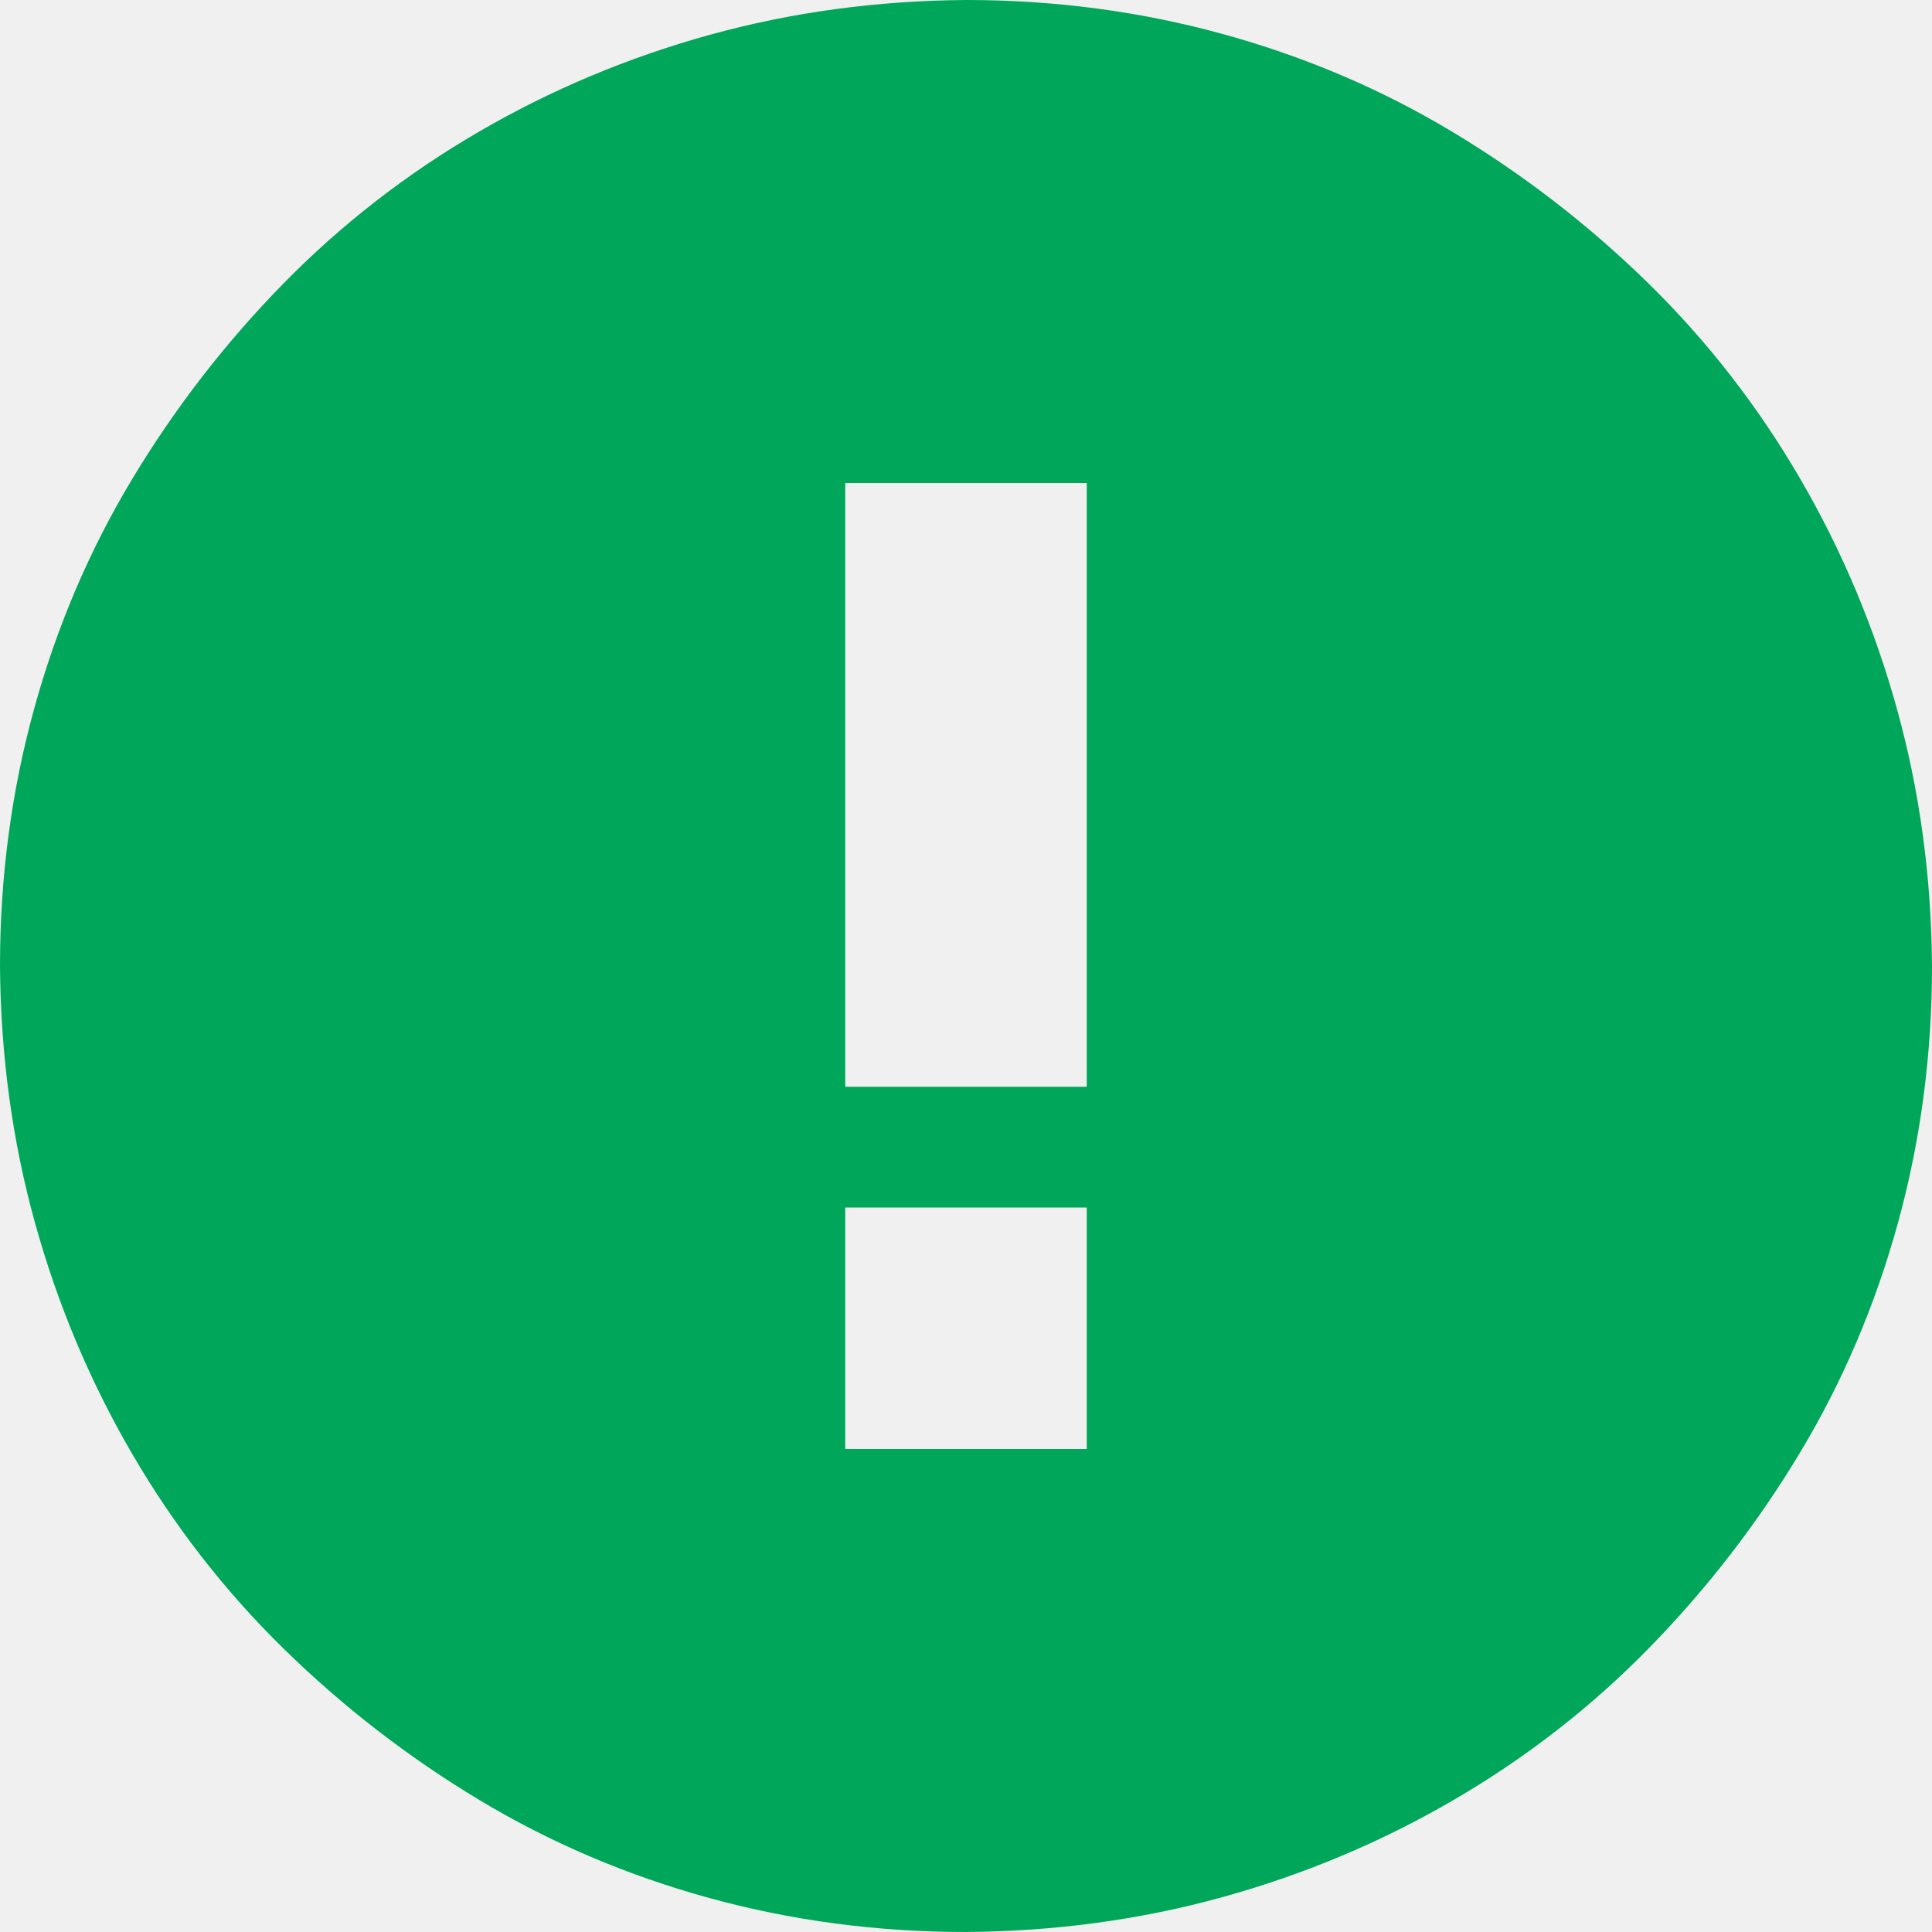
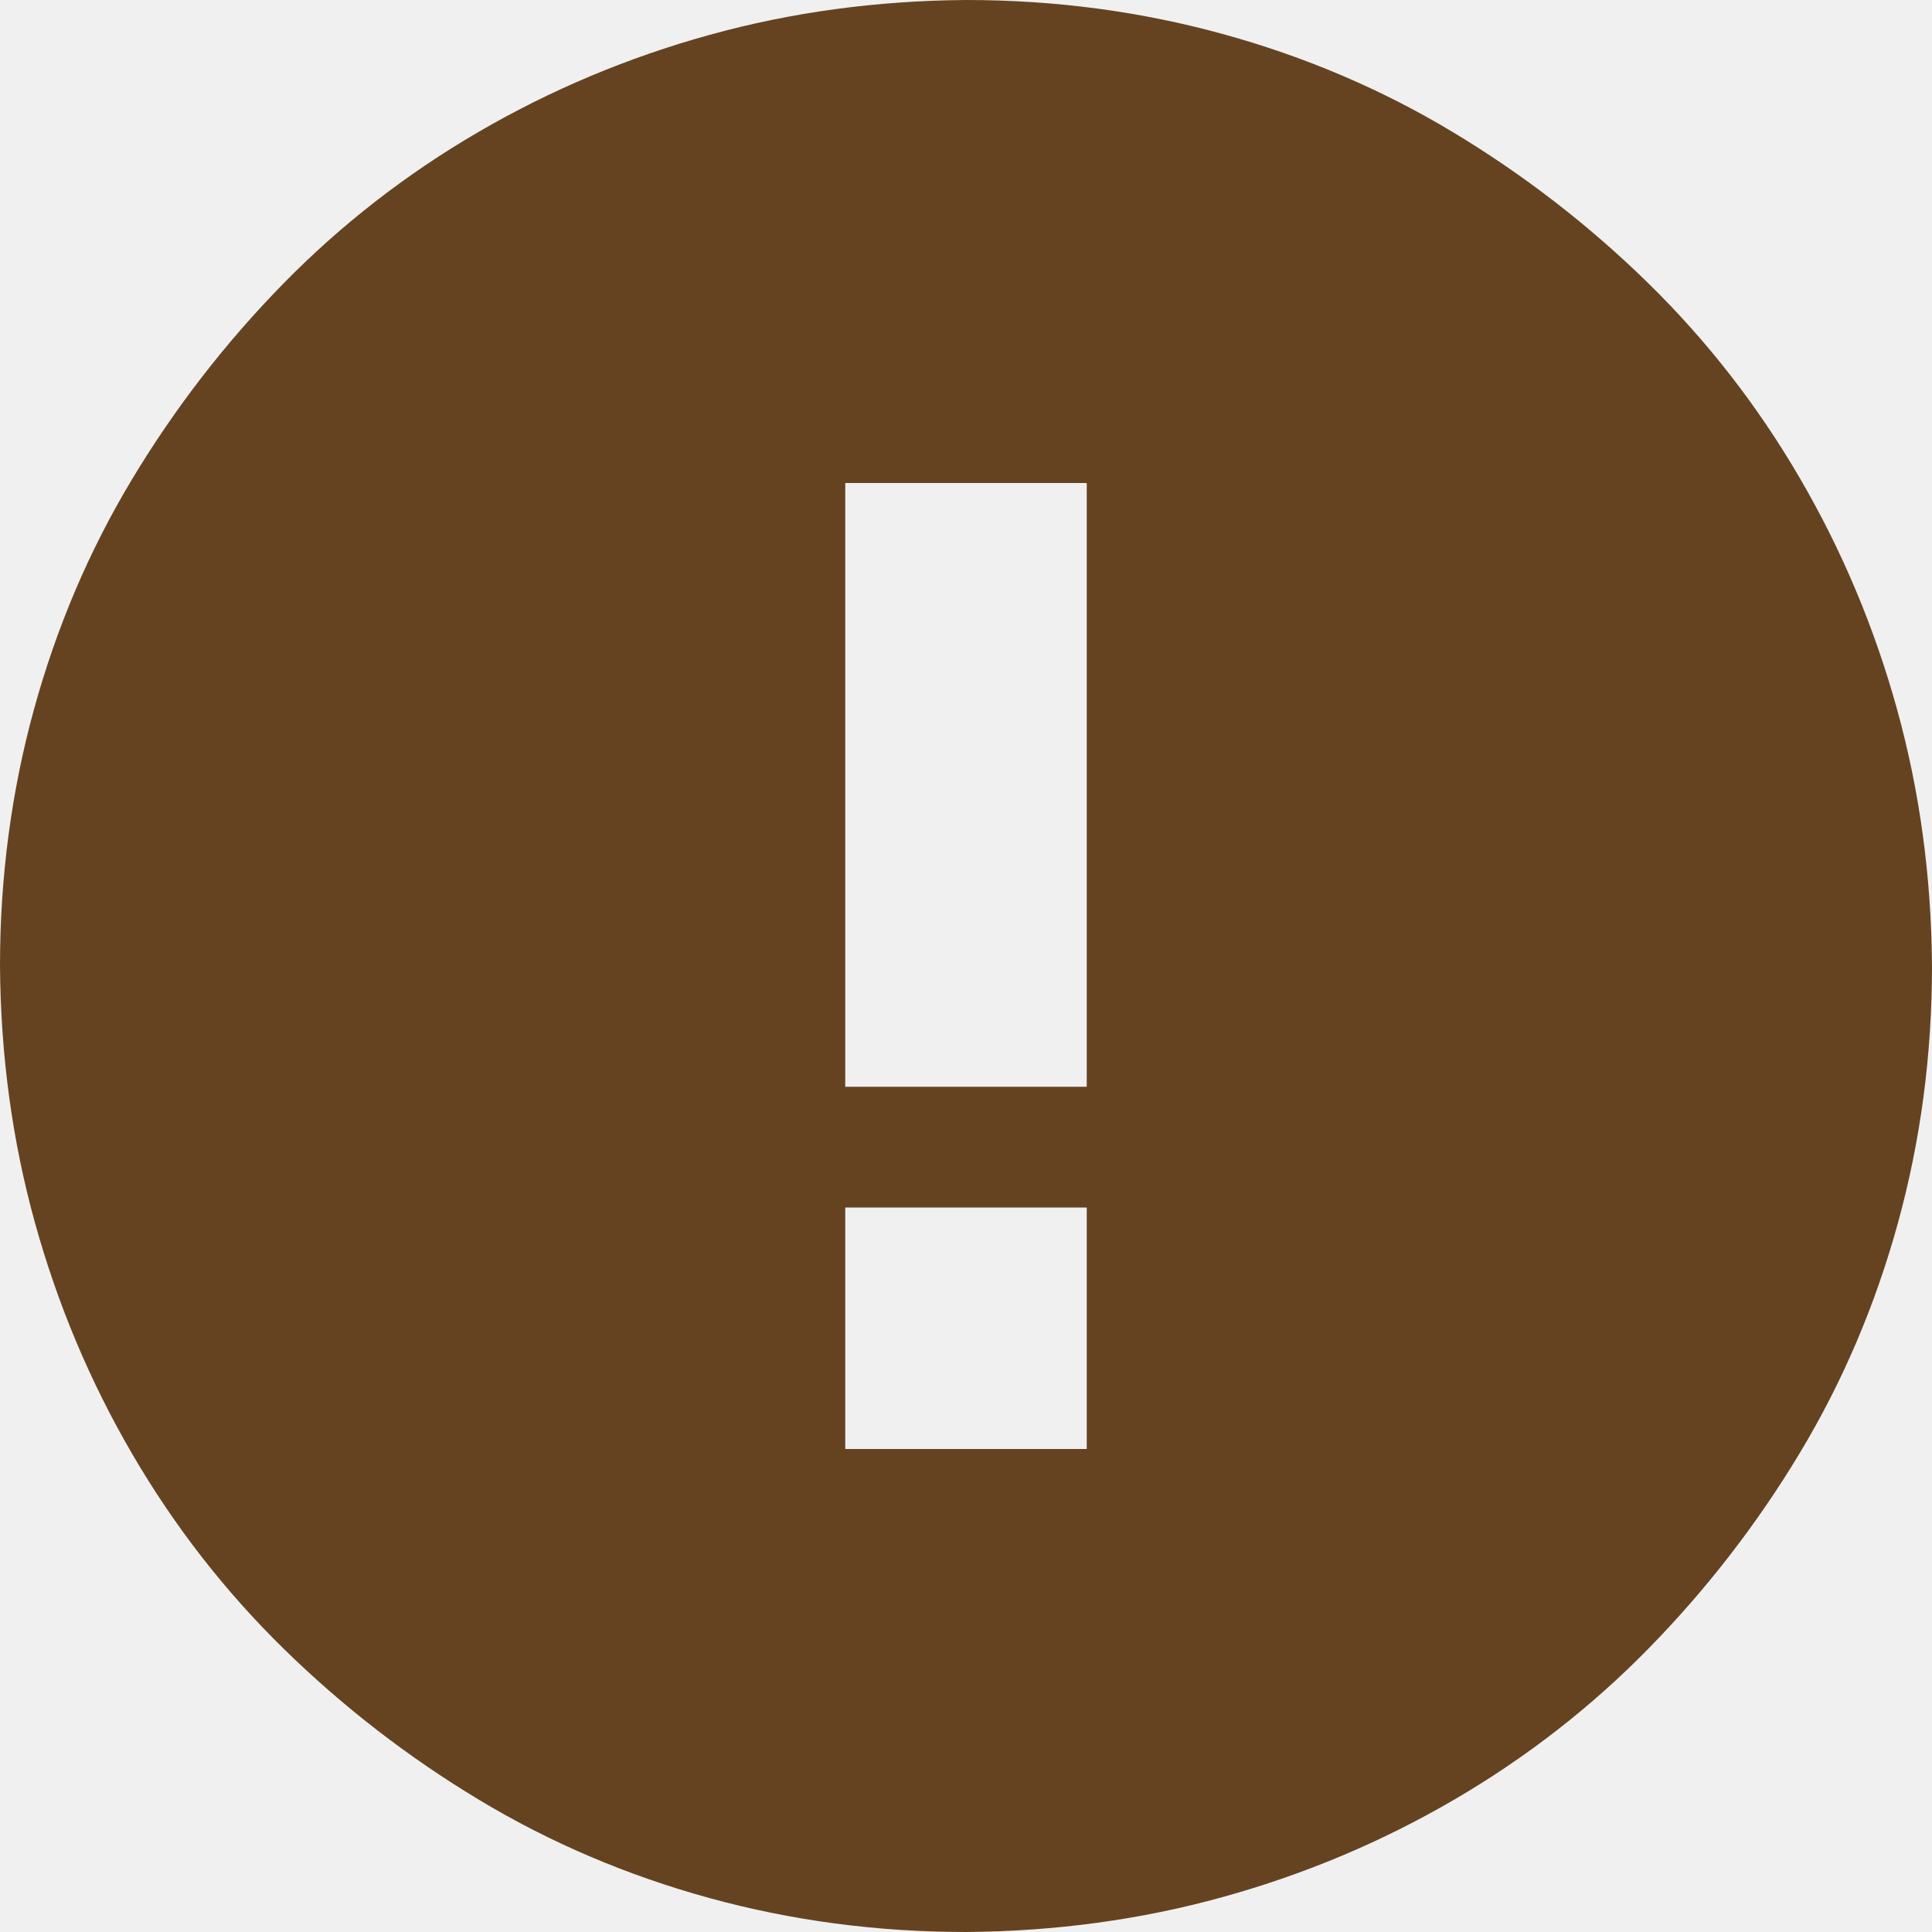
<svg xmlns="http://www.w3.org/2000/svg" width="100" height="100" viewBox="0 0 100 100" fill="none">
  <g clip-path="url(#clip0_103_2)">
-     <path d="M50 0C54.59 0 59.017 0.586 63.281 1.758C67.546 2.93 71.517 4.622 75.195 6.836C78.874 9.049 82.243 11.654 85.303 14.648C88.363 17.643 90.983 21.012 93.164 24.756C95.345 28.499 97.022 32.487 98.193 36.719C99.365 40.95 99.967 45.378 100 50C100 54.59 99.414 59.017 98.242 63.281C97.07 67.546 95.378 71.517 93.164 75.195C90.951 78.874 88.346 82.243 85.352 85.303C82.357 88.363 78.988 90.983 75.244 93.164C71.501 95.345 67.513 97.022 63.281 98.193C59.05 99.365 54.622 99.967 50 100C45.41 100 40.983 99.414 36.719 98.242C32.454 97.07 28.483 95.378 24.805 93.164C21.126 90.951 17.757 88.346 14.697 85.352C11.637 82.357 9.017 78.988 6.836 75.244C4.655 71.501 2.979 67.513 1.807 63.281C0.635 59.05 0.033 54.622 0 50C0 45.41 0.586 40.983 1.758 36.719C2.93 32.454 4.622 28.483 6.836 24.805C9.049 21.126 11.654 17.757 14.648 14.697C17.643 11.637 21.012 9.017 24.756 6.836C28.499 4.655 32.487 2.979 36.719 1.807C40.95 0.635 45.378 0.033 50 0ZM56.25 75V62.5H43.75V75H56.25ZM56.25 56.25V25H43.75V56.25H56.25Z" fill="#00A75A" />
+     <path d="M50 0C54.59 0 59.017 0.586 63.281 1.758C67.546 2.93 71.517 4.622 75.195 6.836C78.874 9.049 82.243 11.654 85.303 14.648C88.363 17.643 90.983 21.012 93.164 24.756C95.345 28.499 97.022 32.487 98.193 36.719C99.365 40.95 99.967 45.378 100 50C100 54.59 99.414 59.017 98.242 63.281C97.07 67.546 95.378 71.517 93.164 75.195C90.951 78.874 88.346 82.243 85.352 85.303C82.357 88.363 78.988 90.983 75.244 93.164C71.501 95.345 67.513 97.022 63.281 98.193C59.05 99.365 54.622 99.967 50 100C45.41 100 40.983 99.414 36.719 98.242C32.454 97.07 28.483 95.378 24.805 93.164C21.126 90.951 17.757 88.346 14.697 85.352C11.637 82.357 9.017 78.988 6.836 75.244C4.655 71.501 2.979 67.513 1.807 63.281C0.635 59.05 0.033 54.622 0 50C0 45.41 0.586 40.983 1.758 36.719C2.93 32.454 4.622 28.483 6.836 24.805C9.049 21.126 11.654 17.757 14.648 14.697C17.643 11.637 21.012 9.017 24.756 6.836C28.499 4.655 32.487 2.979 36.719 1.807C40.95 0.635 45.378 0.033 50 0ZM56.25 75V62.5H43.75V75H56.25ZM56.25 56.25V25H43.75V56.25H56.25Z" fill="#654321" />
  </g>
  <defs>
    <clipPath id="clip0_103_2">
      <rect width="100" height="100" fill="white" />
    </clipPath>
  </defs>
</svg>
